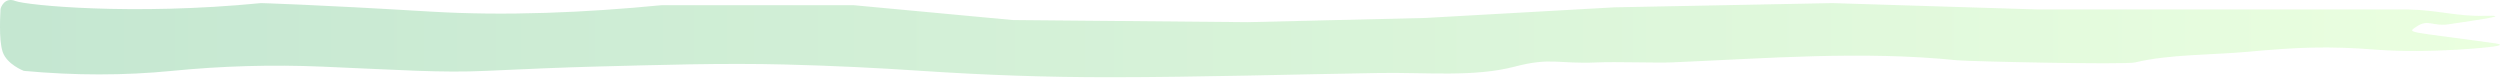
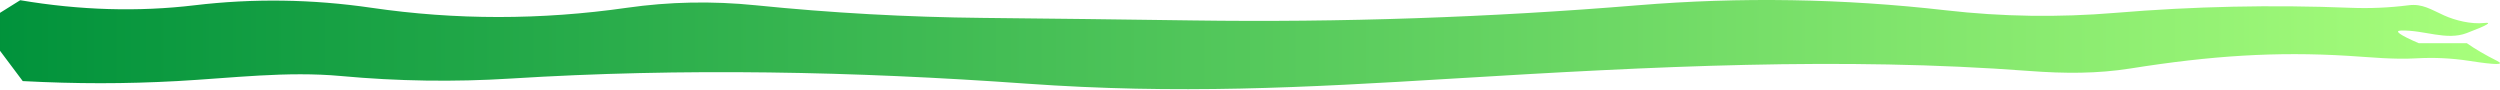
- <svg xmlns="http://www.w3.org/2000/svg" xmlns:ns1="https://boxy-svg.com" viewBox="16.655 227.739 465.882 14.392">
+ <svg xmlns="http://www.w3.org/2000/svg" xmlns:ns1="https://boxy-svg.com" viewBox="59.05 130.322 390.364 13.926">
  <defs>
    <linearGradient id="gradient-1" ns1:pinned="true">
-       <stop offset="0" style="stop-color: rgb(10, 153, 63);" />
+       <stop offset="0" style="stop-color: rgb(0, 146, 59);" />
      <stop offset="1" style="stop-color: rgb(169, 255, 124);" />
    </linearGradient>
  </defs>
-   <path style="opacity: 0.24; fill: url(#gradient-1);" d="M 21.095 240.946 C 21.095 240.946 17.938 239.762 17.148 237.395 C 16.358 235.028 16.754 229.896 16.754 229.502 C 16.754 229.108 17.543 227.134 19.516 227.923 C 21.489 228.712 41.222 230.685 65.295 228.317 C 65.295 228.317 75.029 228.581 96.866 229.897 C 110.919 230.744 125.783 230.085 139.882 228.712 L 175.795 228.712 L 205.393 231.475 L 249.198 231.87 L 282.348 231.08 L 317.471 229.107 L 358.119 228.318 L 396.4 229.502 L 439.021 229.502 L 465.462 229.502 C 471.118 229.633 474.407 230.817 479.669 230.686 C 484.469 230.566 479.995 231.224 472.96 232.264 C 469.964 232.707 469.168 231.245 467.041 232.659 C 465.092 233.955 465.085 233.495 481.643 235.816 C 484.021 236.149 481.652 236.551 474.539 237 C 470.073 237.282 464.04 237.353 459.542 237 C 450.4 236.282 444.744 236.545 435.469 237.395 C 429.094 237.979 420.807 237.847 414.553 239.368 C 412.632 239.835 383.428 239.178 381.404 238.973 C 363.603 237.17 346.107 238.617 328.127 239.367 C 325.493 239.477 317.541 239.224 314.314 239.368 C 306.928 239.697 305.742 238.373 298.923 240.157 C 291.332 242.143 282.387 241.2 273.666 241.341 C 257.75 241.598 239.991 242.125 223.546 242.131 C 211.569 242.136 200.388 241.741 188.423 240.947 C 180.013 240.389 172.12 239.994 163.166 239.763 C 151.331 239.457 139.096 239.851 127.253 240.157 C 121.958 240.294 114.2 240.614 107.127 240.947 C 98.963 241.331 91.217 240.773 76.739 240.157 C 67.404 239.76 58.065 240.023 48.72 240.946 C 39.818 241.826 30.61 241.826 21.095 240.946 Z" />
+   <path style="fill: url(#gradient-1);" d="M 62.601 142.984 L 59.05 138.248 L 59.05 132.329 L 62.207 130.355 C 71.547 131.934 80.624 132.197 89.437 131.145 C 98.582 130.054 107.79 130.185 117.062 131.539 C 130.209 133.459 143.495 133.459 156.921 131.539 C 163.564 130.589 170.273 130.458 177.048 131.145 C 188.845 132.342 200.684 132.999 212.565 133.118 C 223.484 133.227 234.402 133.359 245.321 133.513 C 268.484 133.84 291.637 133.05 314.778 131.145 C 330.775 129.828 346.823 130.091 362.924 131.934 C 371.681 132.937 380.495 133.068 389.365 132.329 C 401.56 131.312 413.794 131.049 426.067 131.539 C 429.093 131.66 432.119 131.528 435.144 131.145 C 437.296 130.872 438.612 131.793 440.669 132.723 C 442.385 133.499 444.883 134.138 446.983 133.907 C 448.297 133.762 447.376 134.289 444.221 135.486 C 441.021 136.701 437.601 134.99 433.96 135.091 C 432.829 135.122 433.749 135.78 436.722 137.064 L 444.231 137.064 C 445.543 137.985 447.118 138.906 448.956 139.827 C 450.249 140.476 448.802 140.476 444.615 139.827 C 441.882 139.404 439.12 139.272 436.328 139.432 C 432.779 139.635 429.251 139.256 425.672 139.038 C 414.436 138.354 404.307 139.012 391.733 141.011 C 386.534 141.837 381.432 141.818 375.947 141.405 C 346.568 139.194 317.257 140.681 285.969 142.589 C 262.573 144.016 242.973 145.068 219.274 143.378 C 192.504 141.469 165.714 140.904 138.767 142.589 C 129.97 143.139 121.156 143.008 112.326 142.195 C 103.807 141.411 95.343 142.509 86.675 142.984 C 78.612 143.425 70.983 143.426 62.601 142.984 Z" />
</svg>
